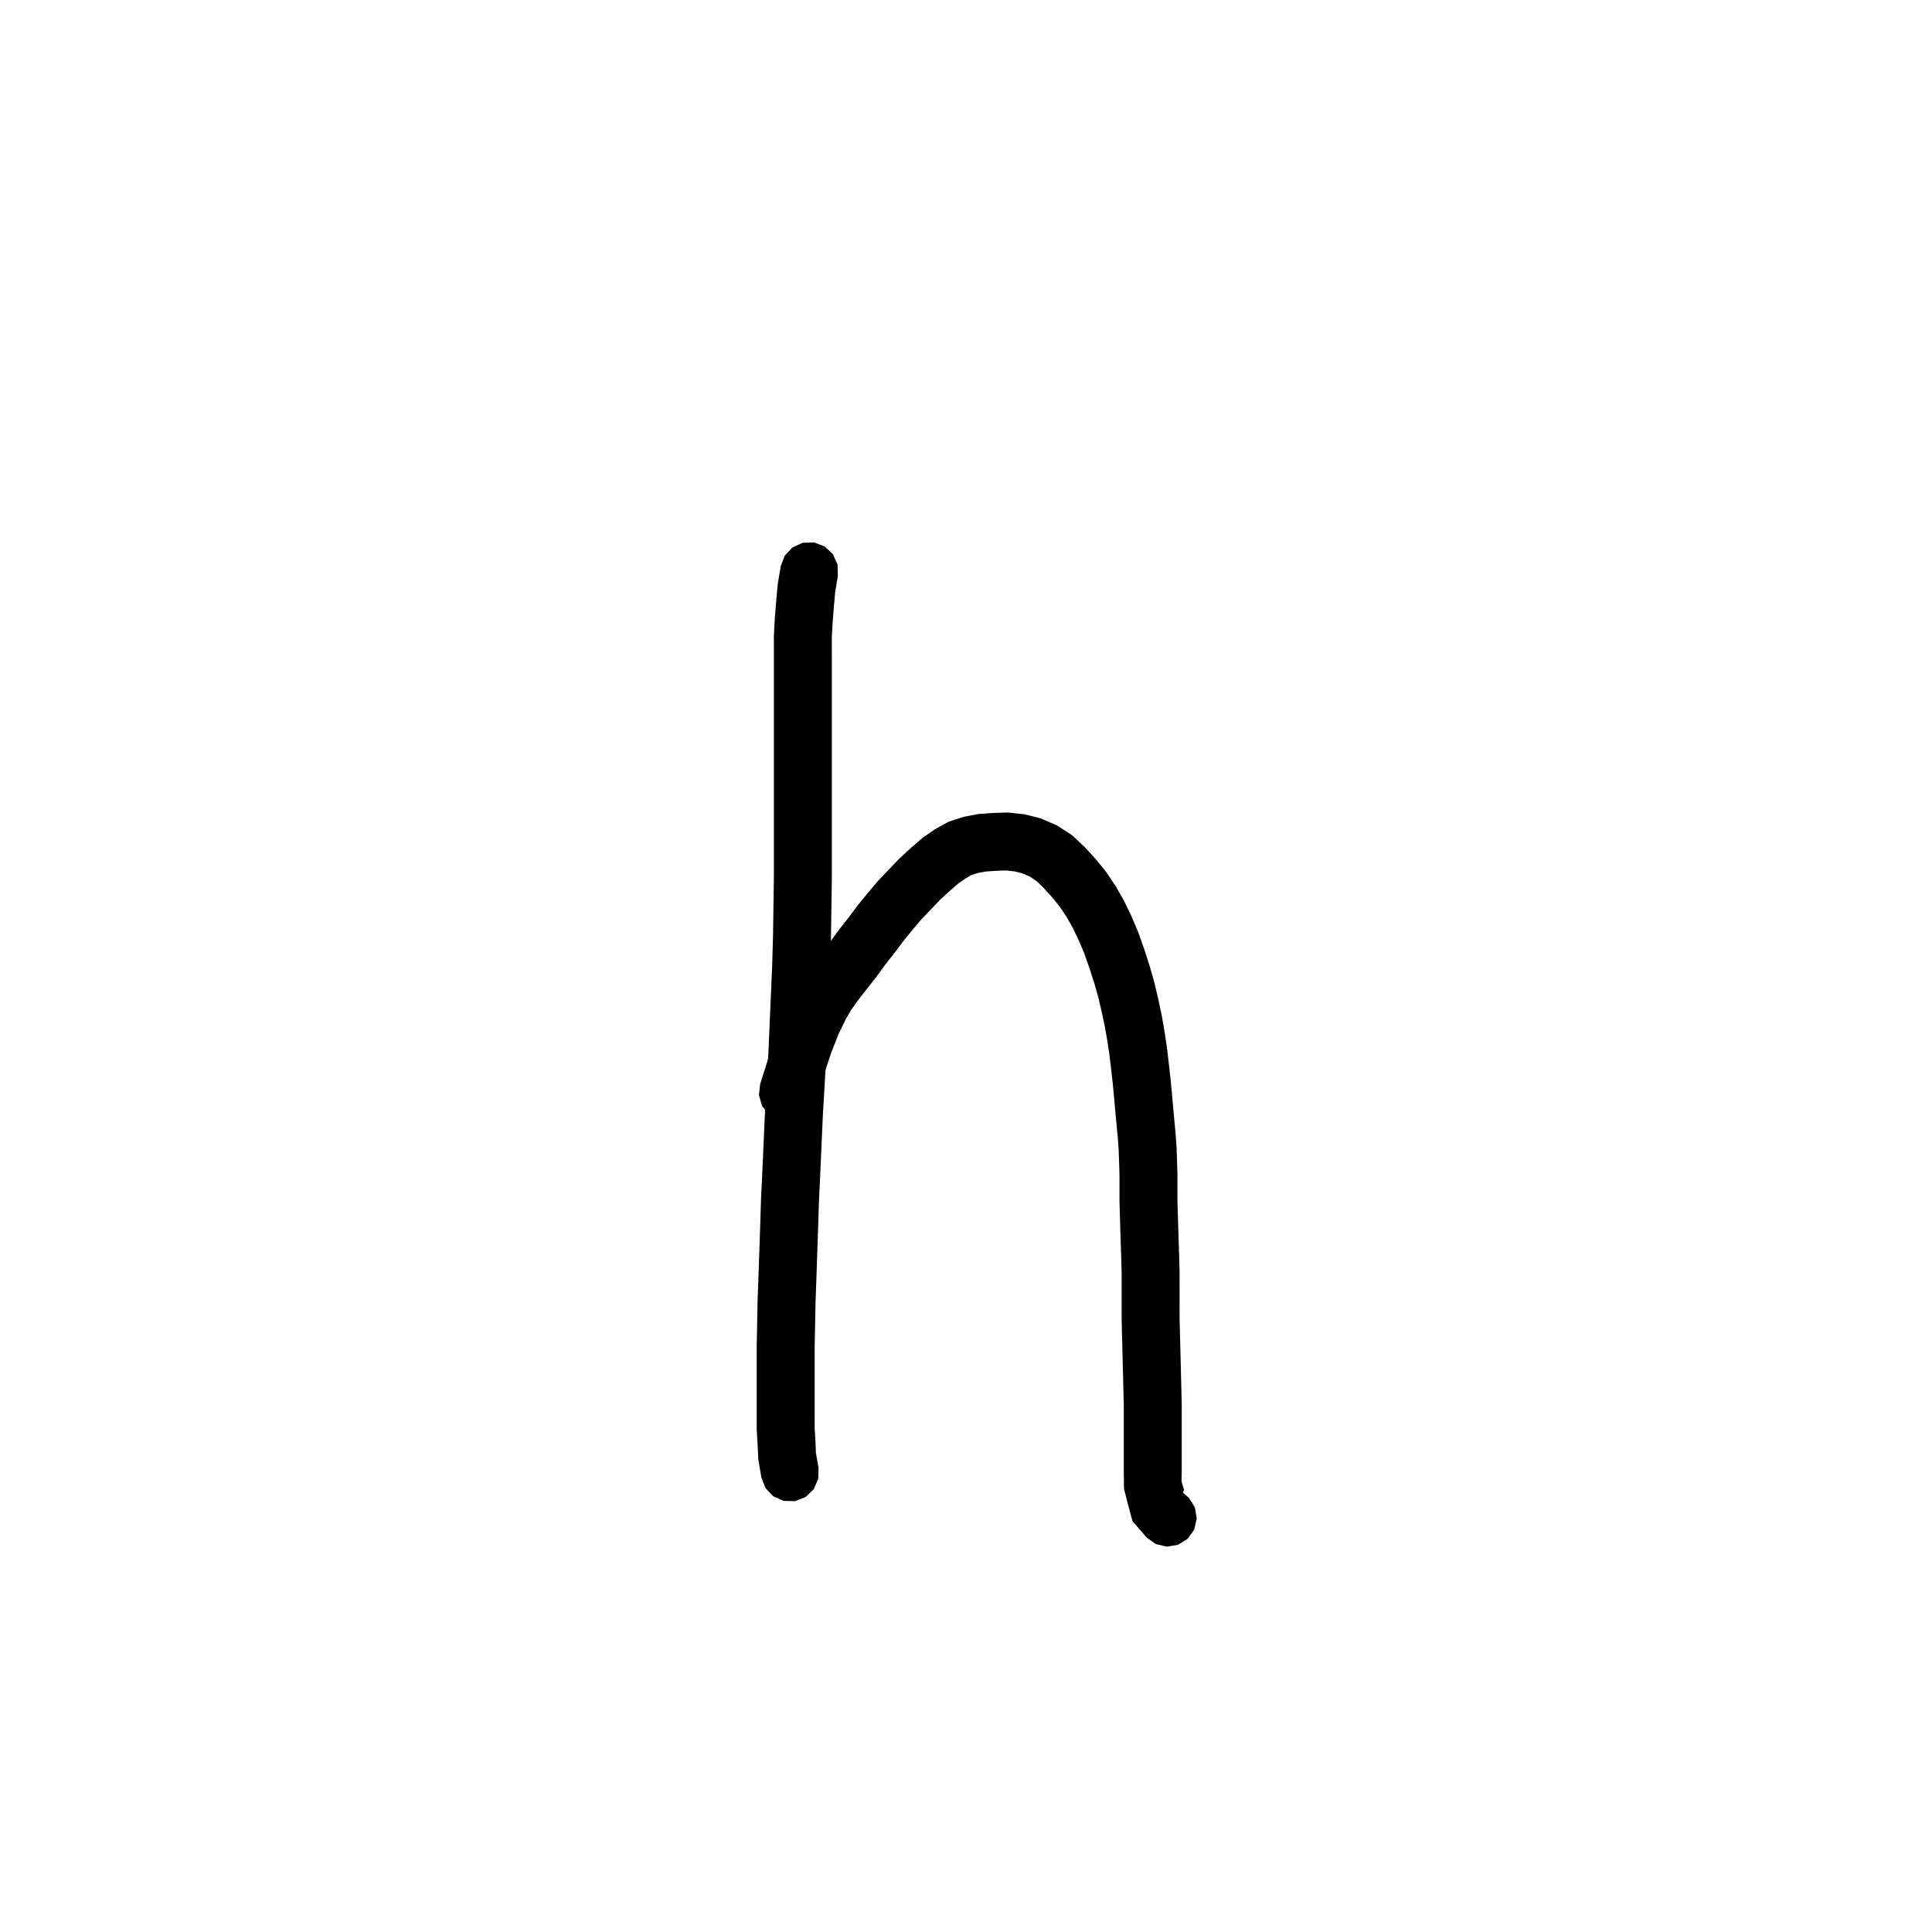
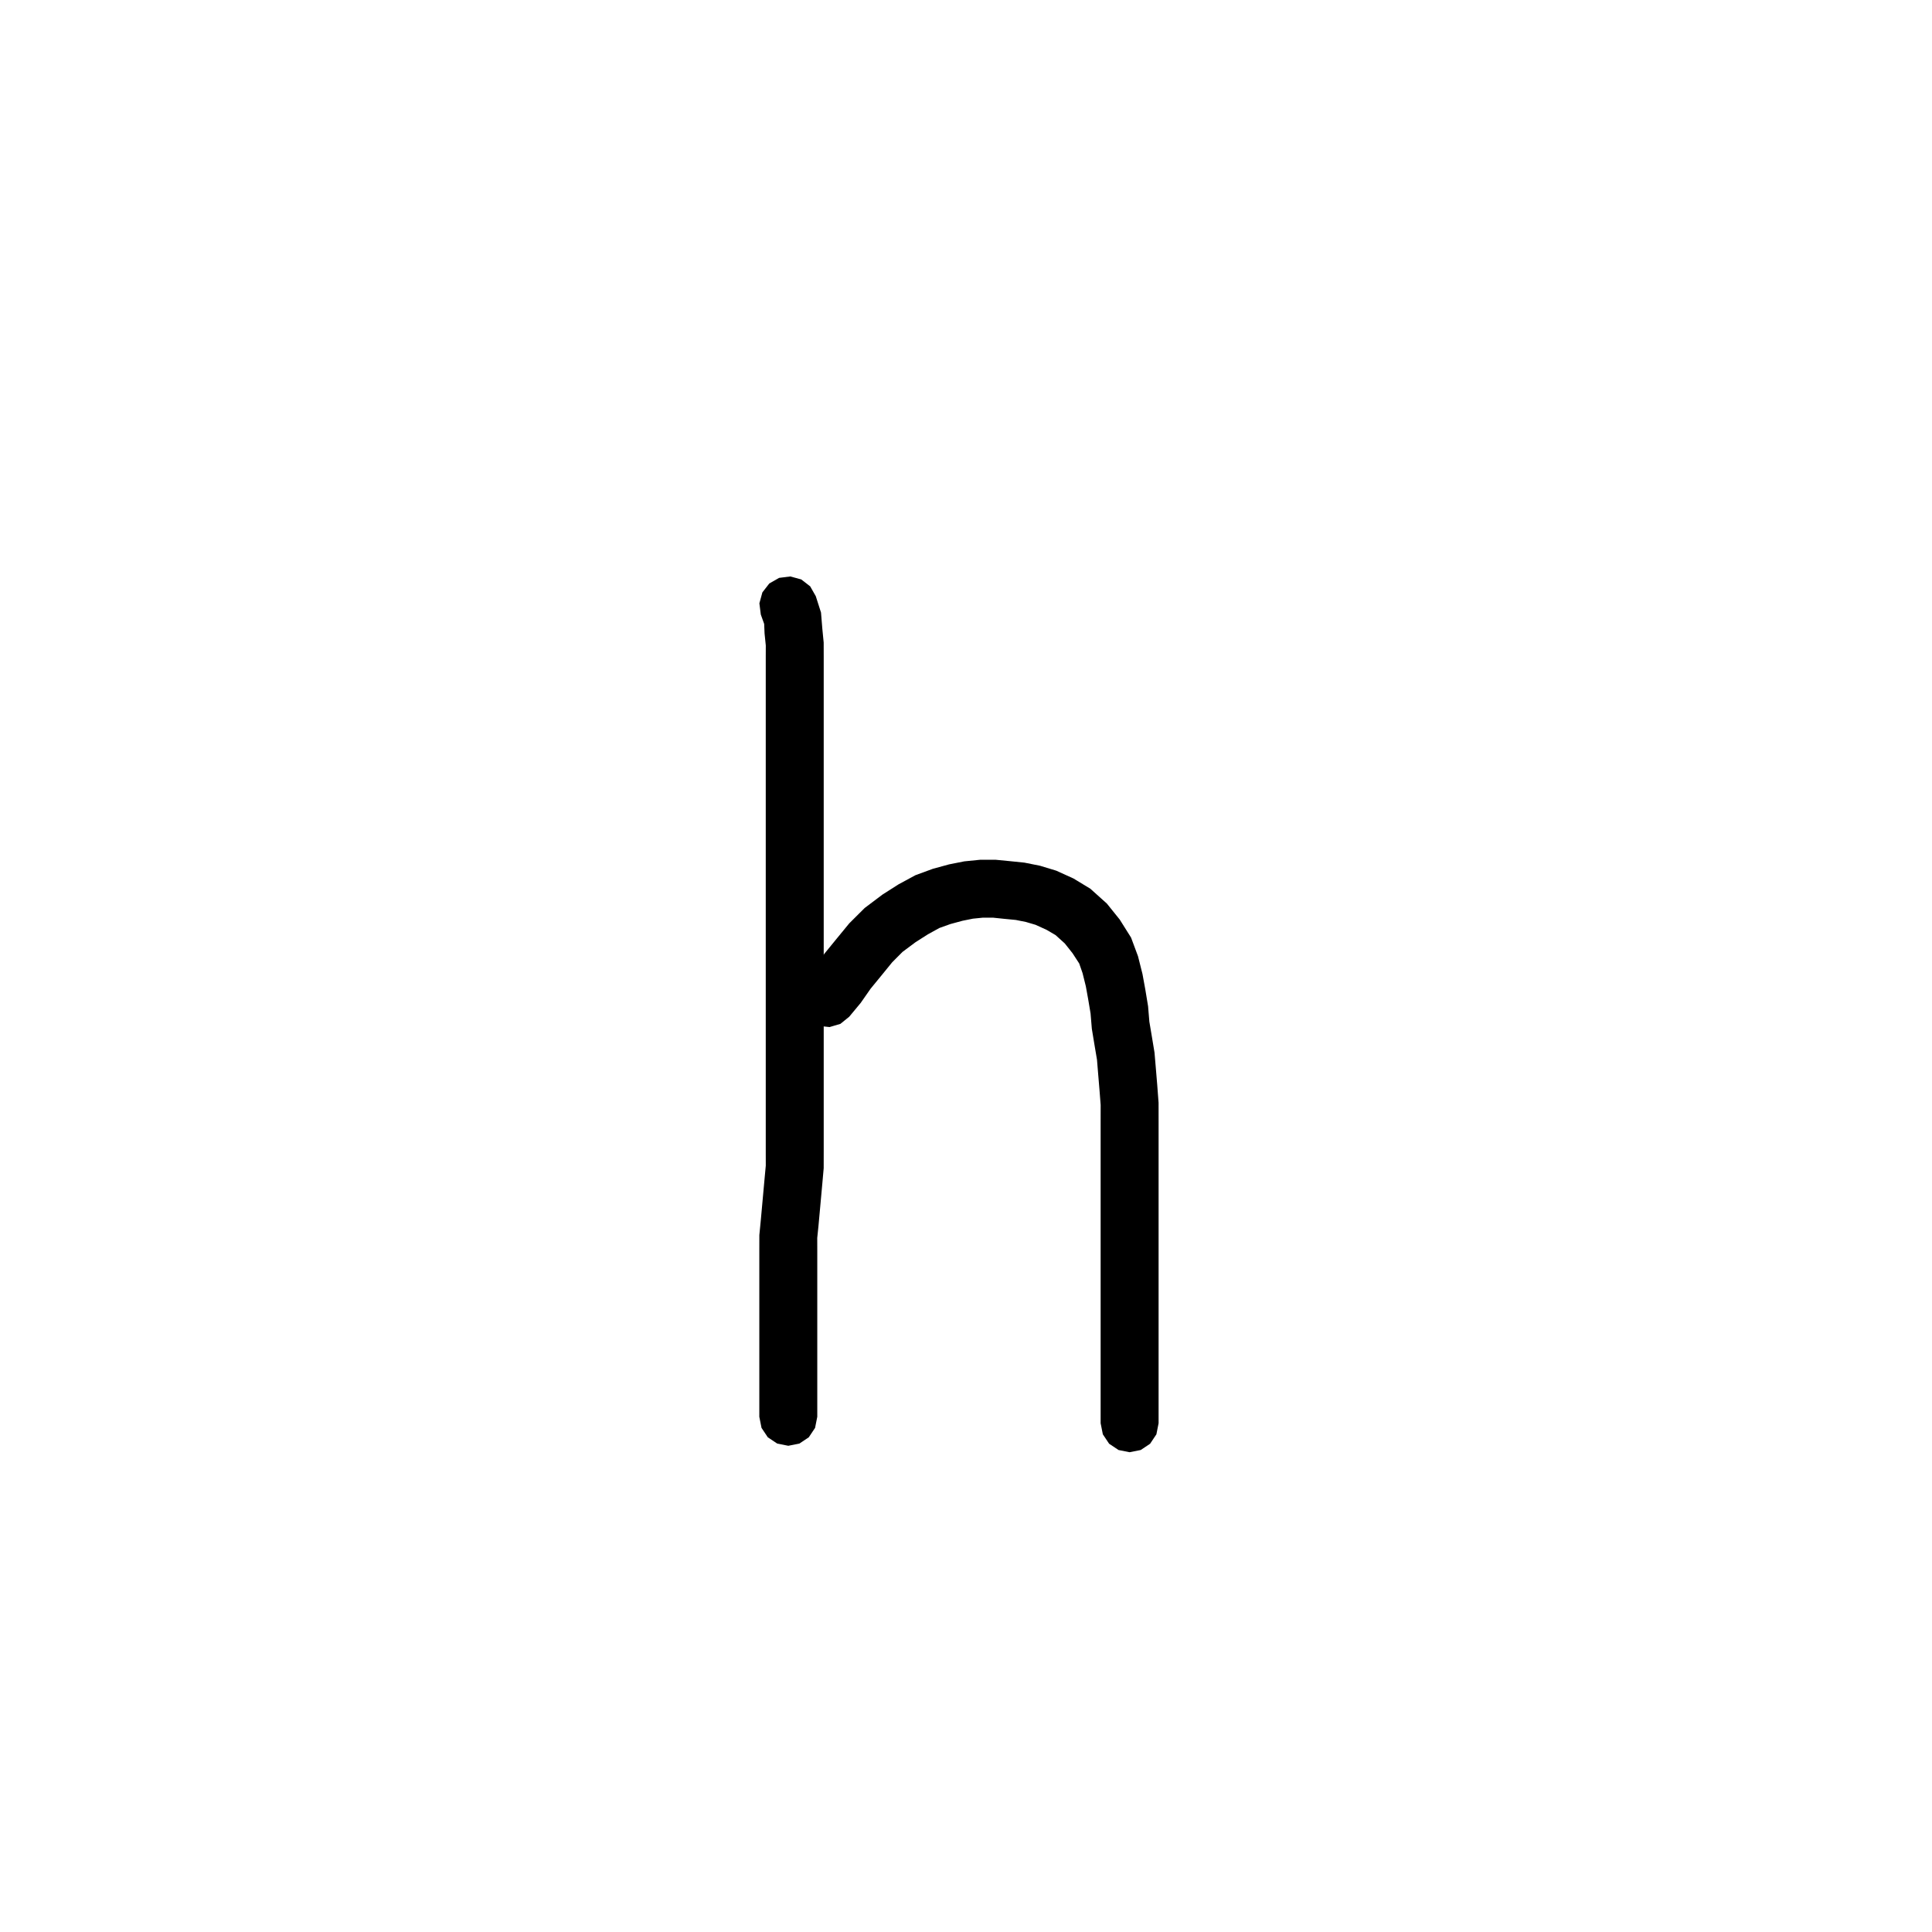
<svg xmlns="http://www.w3.org/2000/svg" viewBox="0 0 300 300" width="300" height="300">
-   <path d="M 121.228 87.927 L 120.759 90.761 L 120.516 93.488 L 120.31 96.03 L 120.168 98.675 L 120.167 101.133 L 120.167 103.6 L 120.167 106.2 L 120.167 109.067 L 120.167 112.333 L 120.167 115.8 L 120.167 119.667 L 120.167 123.667 L 120.167 127.867 L 120.167 132.067 L 120.167 136.5 L 120.1 140.866 L 120.034 145.368 L 119.903 149.905 L 119.704 154.539 L 119.504 159.139 L 119.306 163.774 L 119.041 168.34 L 118.773 172.97 L 118.571 177.534 L 118.371 181.994 L 118.17 186.29 L 118.036 190.52 L 117.903 194.514 L 117.769 198.374 L 117.635 202.075 L 117.568 205.646 L 117.5 209.02 L 117.5 212.133 L 117.5 214.933 L 117.5 217.467 L 117.5 219.733 L 117.502 222.005 L 117.639 224.302 L 117.752 226.629 L 118.233 229.438 L 118.866 231.076 L 120.077 232.347 L 121.682 233.058 L 123.438 233.1 L 125.076 232.468 L 126.347 231.256 L 127.058 229.651 L 127.1 227.896 L 126.692 225.593 L 126.627 223.831 L 126.498 221.728 L 126.5 219.733 L 126.5 217.467 L 126.5 214.933 L 126.5 212.133 L 126.5 209.114 L 126.566 205.821 L 126.632 202.325 L 126.764 198.693 L 126.897 194.819 L 127.031 190.813 L 127.163 186.644 L 127.362 182.406 L 127.562 177.933 L 127.761 173.43 L 128.026 168.86 L 128.294 164.226 L 128.496 159.527 L 128.696 154.927 L 128.897 150.228 L 129.032 145.565 L 129.1 141 L 129.167 136.567 L 129.167 132.067 L 129.167 127.867 L 129.167 123.667 L 129.167 119.667 L 129.167 115.8 L 129.167 112.333 L 129.167 109.067 L 129.167 106.2 L 129.167 103.6 L 129.167 101.133 L 129.165 98.925 L 129.29 96.637 L 129.484 94.245 L 129.686 91.906 L 130.105 89.406 L 130.051 87.651 L 129.328 86.051 L 128.049 84.849 L 126.406 84.228 L 124.651 84.283 L 123.051 85.005 L 121.849 86.285 Z" fill="black" fill-rule="nonzero" />
-   <path d="M 126.623 171.027 L 128.058 166.501 L 129.097 163.401 L 130.193 160.596 L 131.321 158.286 L 132.121 156.896 L 133.216 155.345 L 134.545 153.638 L 136.052 151.72 L 137.518 149.72 L 138.969 147.874 L 140.345 146.038 L 141.729 144.341 L 143.078 142.744 L 144.514 141.248 L 146.015 139.682 L 147.465 138.355 L 148.773 137.21 L 149.933 136.407 L 150.87 135.856 L 151.845 135.561 L 153.045 135.329 L 154.566 135.227 L 156.181 135.164 L 157.489 135.299 L 158.688 135.595 L 159.871 136.098 L 160.931 136.788 L 162.05 137.88 L 163.321 139.268 L 164.517 140.745 L 165.577 142.306 L 166.548 144.024 L 167.437 145.862 L 168.339 147.964 L 169.137 150.24 L 169.896 152.582 L 170.512 154.733 L 171.075 157.116 L 171.581 159.514 L 171.958 161.719 L 172.273 163.799 L 172.53 165.985 L 172.791 168.268 L 172.986 170.347 L 173.185 172.541 L 173.386 174.747 L 173.582 176.84 L 173.706 178.574 L 173.769 180.35 L 173.834 182.404 L 173.833 184.467 L 173.834 186.67 L 173.902 188.868 L 173.969 191.203 L 174.036 193.278 L 174.102 195.334 L 174.167 197.663 L 174.167 199.933 L 174.167 202.267 L 174.167 204.791 L 174.235 207.579 L 174.301 210.179 L 174.368 212.911 L 174.435 215.581 L 174.5 218.127 L 174.5 220.467 L 174.5 222.733 L 174.5 224.933 L 174.5 226.933 L 174.5 228.8 L 174.539 231.189 L 175.08 233.337 L 175.851 236.199 L 178.044 238.737 L 179.469 239.762 L 181.178 240.164 L 182.911 239.881 L 184.404 238.956 L 185.429 237.531 L 185.831 235.822 L 185.548 234.089 L 184.623 232.596 L 183.704 231.801 L 183.853 231.33 L 183.461 230.011 L 183.5 228.8 L 183.5 226.933 L 183.5 224.933 L 183.5 222.733 L 183.5 220.467 L 183.5 218.007 L 183.432 215.353 L 183.365 212.689 L 183.299 209.954 L 183.232 207.354 L 183.166 204.676 L 183.167 202.267 L 183.167 199.933 L 183.166 197.537 L 183.098 195.066 L 183.031 192.988 L 182.965 190.93 L 182.898 188.599 L 182.833 186.53 L 182.833 184.467 L 182.833 182.263 L 182.764 180.05 L 182.694 178.093 L 182.551 176.093 L 182.348 173.92 L 182.148 171.726 L 181.948 169.52 L 181.742 167.332 L 181.47 164.948 L 181.193 162.601 L 180.842 160.281 L 180.419 157.819 L 179.858 155.151 L 179.222 152.467 L 178.504 149.952 L 177.663 147.36 L 176.727 144.702 L 175.63 142.138 L 174.518 139.843 L 173.223 137.56 L 171.749 135.388 L 170.145 133.399 L 168.483 131.587 L 166.536 129.746 L 164.129 128.169 L 161.579 127.072 L 159.044 126.434 L 156.486 126.169 L 154.101 126.239 L 151.888 126.404 L 149.622 126.839 L 147.263 127.611 L 145.133 128.793 L 143.227 130.123 L 141.468 131.645 L 139.718 133.251 L 138.019 135.018 L 136.389 136.723 L 134.804 138.592 L 133.255 140.495 L 131.831 142.393 L 130.348 144.28 L 128.882 146.28 L 127.455 148.095 L 125.984 149.988 L 124.546 152.037 L 123.346 154.114 L 121.941 157.004 L 120.636 160.332 L 119.498 163.721 L 118.044 168.307 L 117.85 170.052 L 118.338 171.738 L 119.435 173.109 L 120.973 173.956 L 122.718 174.15 L 124.405 173.662 L 125.776 172.565 Z" fill="black" fill-rule="nonzero" />
+   <path d="M 118.137 95.423 L 118.66 96.883 L 118.722 98.374 L 118.912 100.225 L 118.906 102 L 118.906 104 L 118.906 106 L 118.906 108 L 118.906 110.2 L 118.906 112.4 L 118.906 114.6 L 118.906 117 L 118.906 119.4 L 118.906 121.8 L 118.906 124.2 L 118.906 126.8 L 118.906 129.2 L 118.906 131.8 L 118.906 134.2 L 118.906 136.8 L 118.906 139.2 L 118.906 141.8 L 118.906 144.4 L 118.906 147 L 118.906 149.6 L 118.906 152.4 L 118.906 155 L 118.906 157.6 L 118.906 160.2 L 118.906 162.6 L 118.906 165 L 118.906 167.4 L 118.906 169.6 L 118.906 172 L 118.906 174.4 L 118.906 176.6 L 118.906 178.8 L 118.91 181.005 L 118.725 182.993 L 118.525 185.193 L 118.325 187.393 L 118.127 189.573 L 117.911 191.786 L 117.906 194.2 L 117.906 196.4 L 117.906 198.8 L 117.906 201.4 L 117.906 204.2 L 117.906 207 L 117.906 209.8 L 117.906 212.6 L 117.906 215.2 L 117.906 217.667 L 117.906 220 L 118.249 221.722 L 119.224 223.182 L 120.684 224.157 L 122.406 224.5 L 124.128 224.157 L 125.588 223.182 L 126.564 221.722 L 126.906 220 L 126.906 217.667 L 126.906 215.2 L 126.906 212.6 L 126.906 209.8 L 126.906 207 L 126.906 204.2 L 126.906 201.4 L 126.906 198.8 L 126.906 196.4 L 126.906 194.2 L 126.901 192.214 L 127.086 190.427 L 127.288 188.207 L 127.488 186.007 L 127.688 183.807 L 127.902 181.395 L 127.906 178.8 L 127.906 176.6 L 127.906 174.4 L 127.906 172 L 127.906 169.6 L 127.906 167.4 L 127.906 165 L 127.906 162.6 L 127.906 160.2 L 127.906 157.6 L 127.906 155 L 127.906 152.4 L 127.906 149.6 L 127.906 147 L 127.906 144.4 L 127.906 141.8 L 127.906 139.2 L 127.906 136.8 L 127.906 134.2 L 127.906 131.8 L 127.906 129.2 L 127.906 126.8 L 127.906 124.2 L 127.906 121.8 L 127.906 119.4 L 127.906 117 L 127.906 114.6 L 127.906 112.4 L 127.906 110.2 L 127.906 108 L 127.906 106 L 127.906 104 L 127.906 102 L 127.901 99.775 L 127.691 97.626 L 127.486 95.117 L 126.675 92.577 L 125.806 91.052 L 124.419 89.975 L 122.725 89.511 L 120.983 89.731 L 119.458 90.6 L 118.381 91.988 L 117.918 93.681 Z" fill="black" fill-rule="nonzero" />
+   <path d="M 131.863 157.881 L 133.652 155.727 L 135.193 153.517 L 136.889 151.45 L 138.543 149.419 L 140.148 147.806 L 142.176 146.294 L 144.096 145.074 L 145.868 144.097 L 147.571 143.488 L 149.449 142.978 L 151.074 142.65 L 152.631 142.494 L 154.182 142.494 L 155.958 142.678 L 157.739 142.85 L 159.315 143.166 L 160.804 143.605 L 162.518 144.386 L 163.906 145.2 L 165.339 146.495 L 166.544 148.016 L 167.581 149.612 L 168.101 151.11 L 168.609 153.156 L 168.973 155.171 L 169.341 157.358 L 169.541 159.758 L 169.967 162.34 L 170.341 164.558 L 170.522 166.774 L 170.721 169.159 L 170.909 171.567 L 170.906 174.2 L 170.906 176.8 L 170.906 179.6 L 170.906 182.4 L 170.906 185.2 L 170.906 188.2 L 170.906 191.4 L 170.906 194.6 L 170.906 198 L 170.906 201.4 L 170.906 204.6 L 170.906 207.8 L 170.906 211 L 170.906 213.8 L 170.906 216.4 L 170.906 219 L 170.906 221 L 171.249 222.722 L 172.224 224.182 L 173.684 225.157 L 175.406 225.5 L 177.128 225.157 L 178.588 224.182 L 179.564 222.722 L 179.906 221 L 179.906 219 L 179.906 216.4 L 179.906 213.8 L 179.906 211 L 179.906 207.8 L 179.906 204.6 L 179.906 201.4 L 179.906 198 L 179.906 194.6 L 179.906 191.4 L 179.906 188.2 L 179.906 185.2 L 179.906 182.4 L 179.906 179.6 L 179.906 176.8 L 179.906 174.2 L 179.903 171.233 L 179.692 168.441 L 179.491 166.026 L 179.272 163.442 L 178.845 160.86 L 178.471 158.642 L 178.272 156.242 L 177.84 153.629 L 177.404 151.244 L 176.711 148.49 L 175.631 145.588 L 173.868 142.784 L 171.873 140.305 L 169.306 138 L 166.694 136.414 L 164.008 135.195 L 161.498 134.434 L 159.074 133.95 L 156.854 133.722 L 154.631 133.506 L 152.182 133.506 L 149.739 133.75 L 147.364 134.222 L 144.842 134.912 L 142.144 135.903 L 139.517 137.326 L 137.036 138.906 L 134.265 140.994 L 131.869 143.381 L 129.923 145.75 L 128.019 148.083 L 126.493 150.273 L 124.949 152.119 L 124.11 153.661 L 123.925 155.407 L 124.422 157.091 L 125.525 158.457 L 127.068 159.296 L 128.814 159.482 L 130.498 158.984 Z" fill="black" fill-rule="nonzero" />
</svg>
